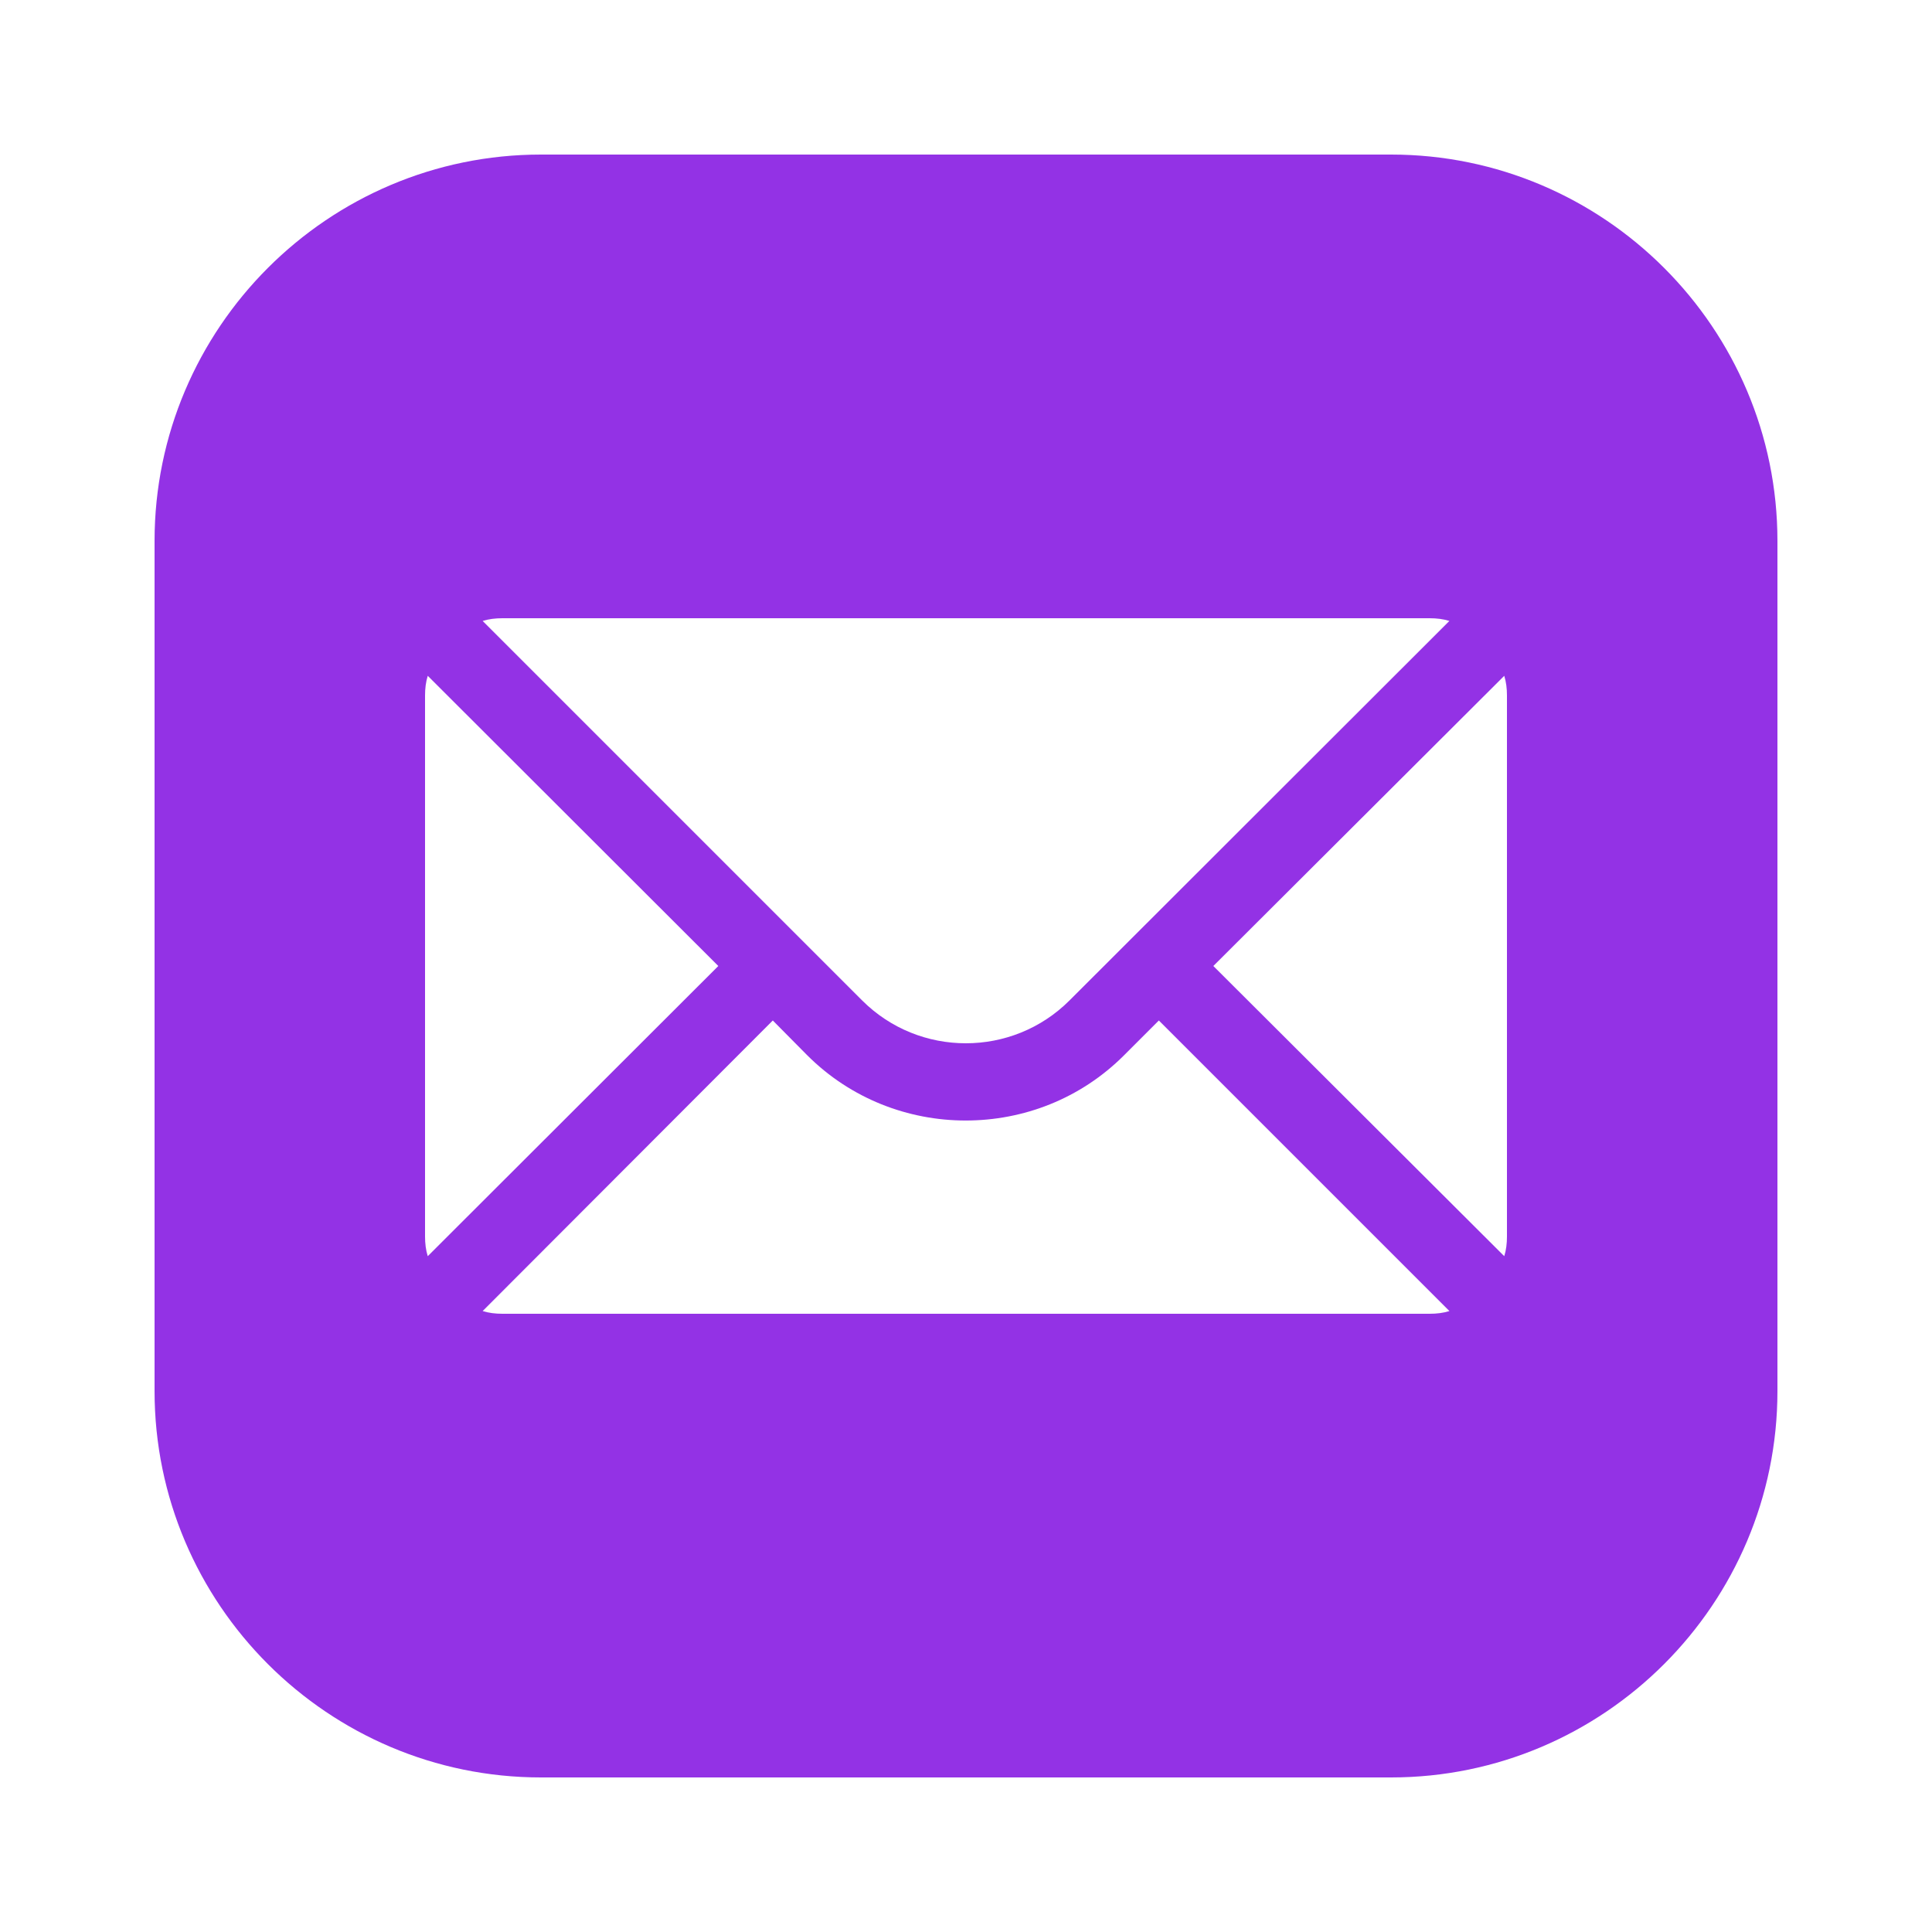
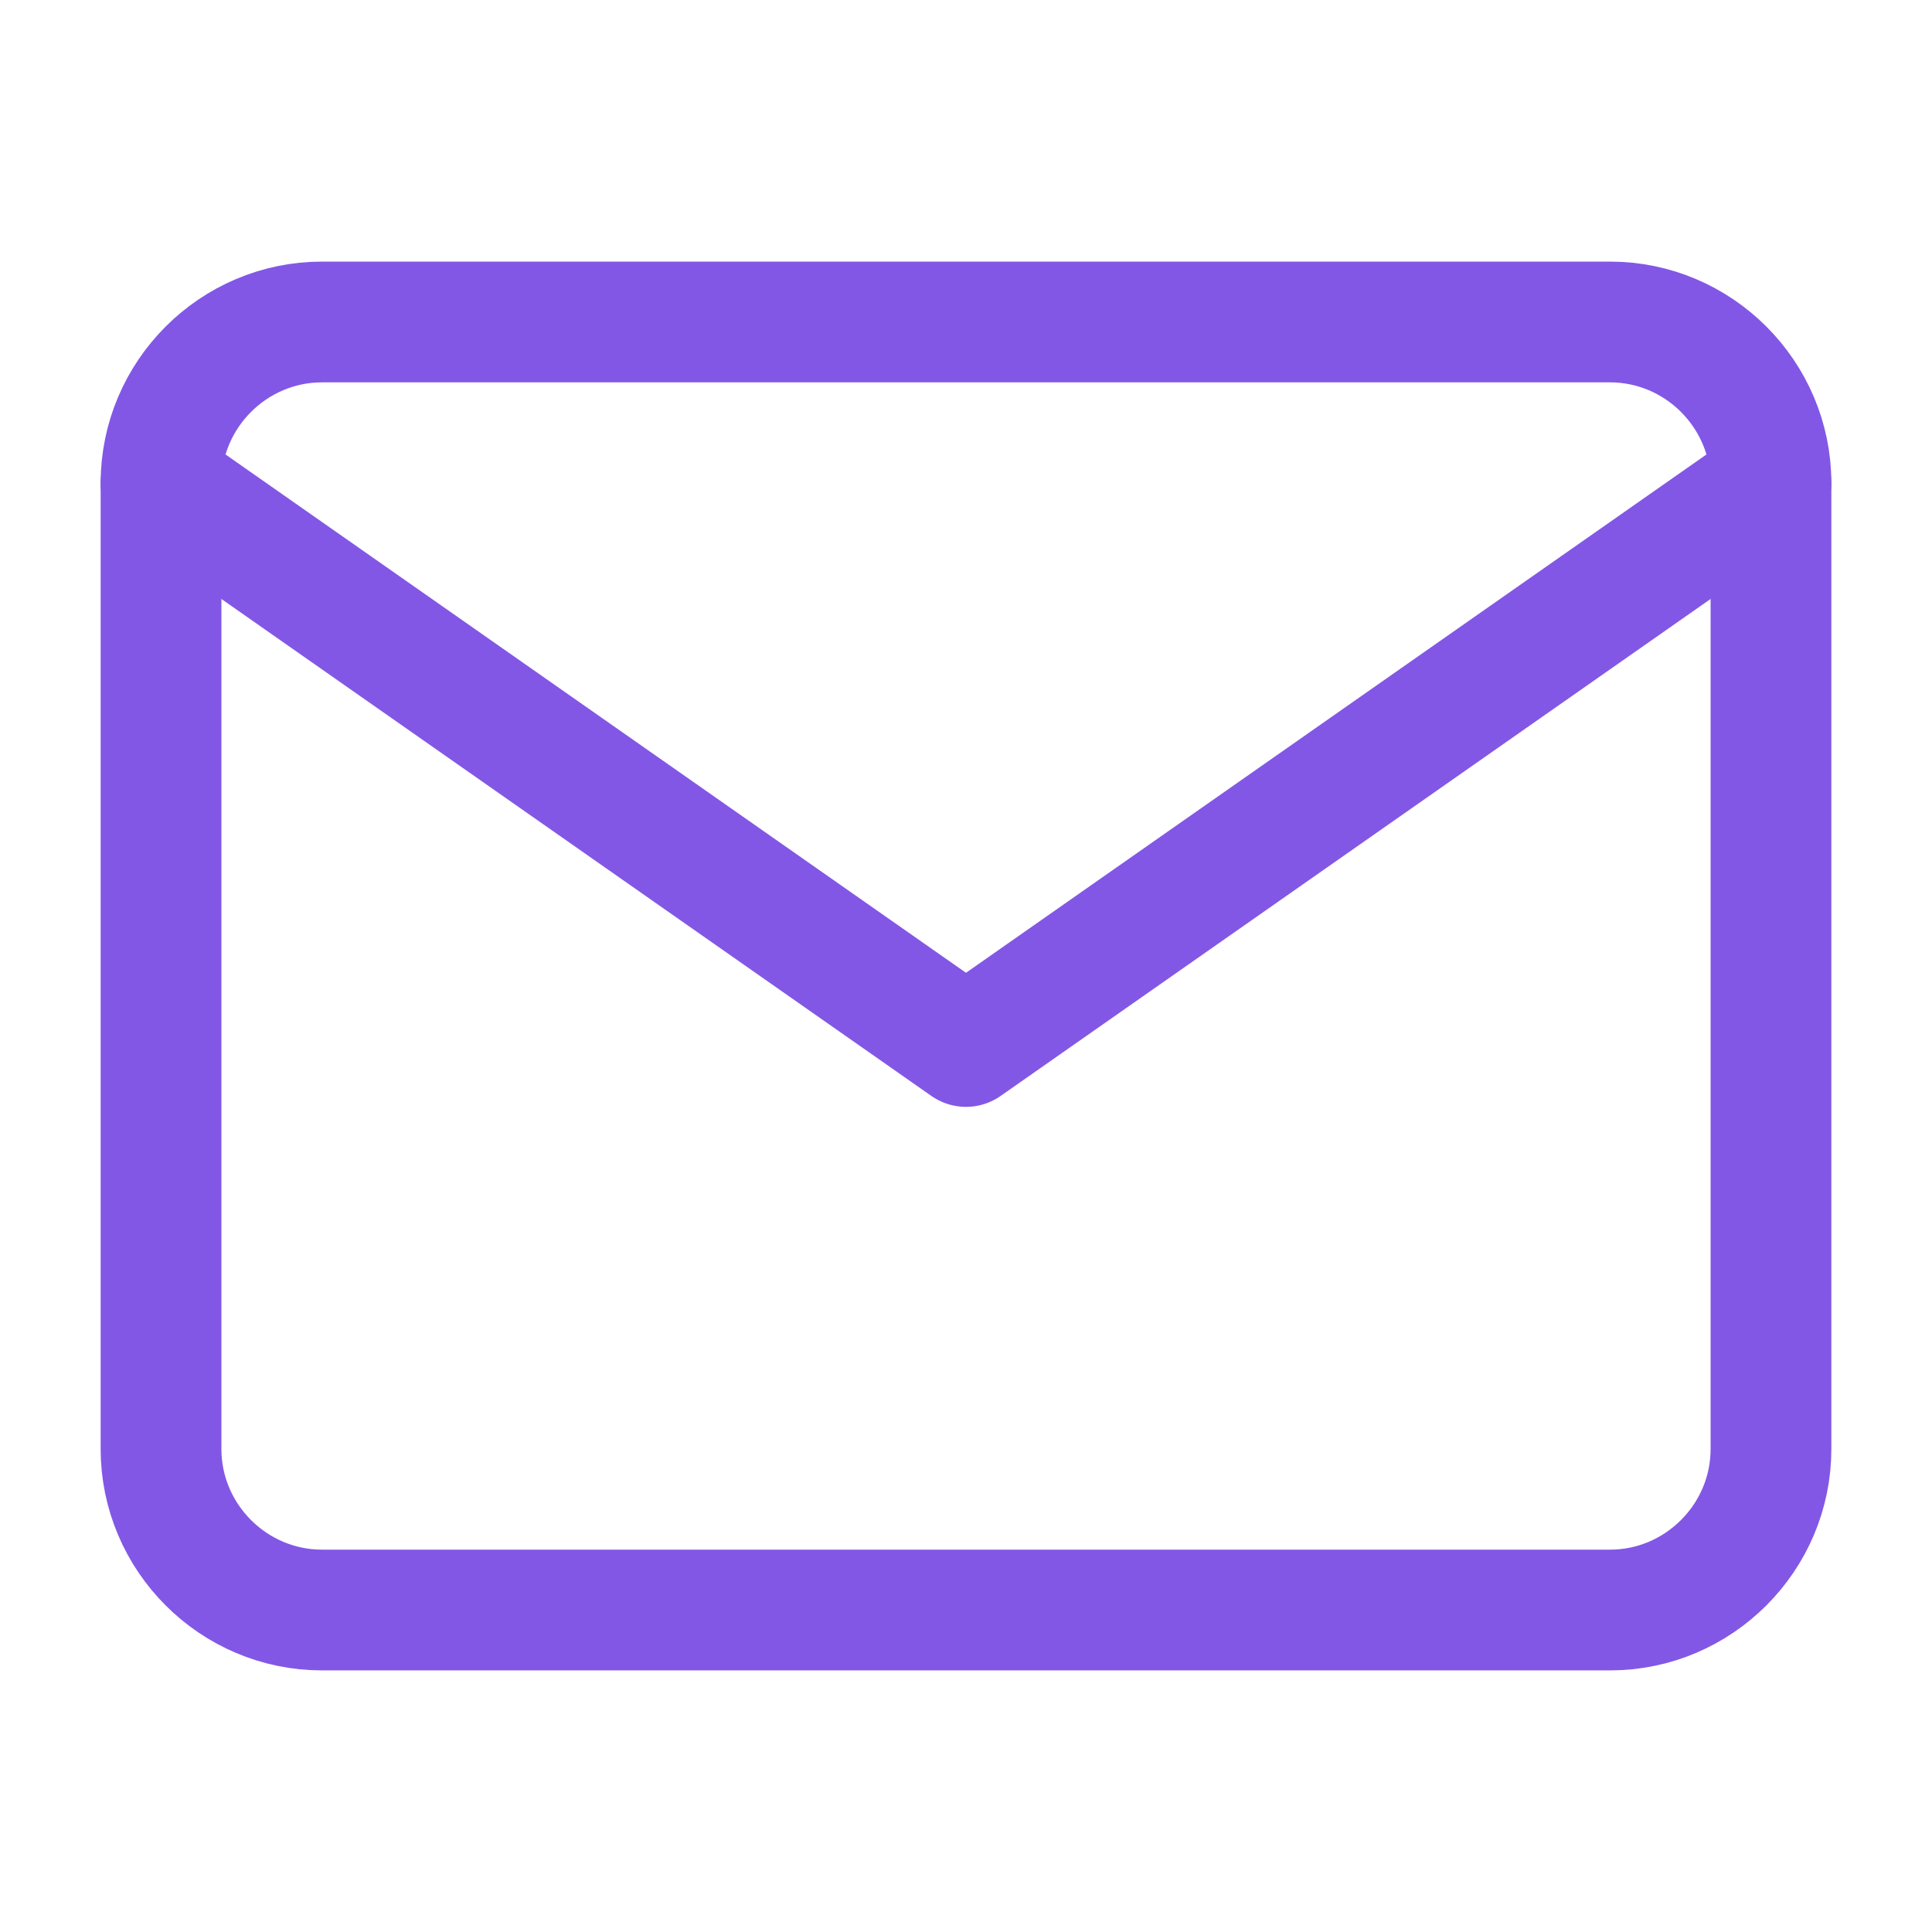
- <svg xmlns="http://www.w3.org/2000/svg" viewBox="0,0,256,256" width="500px" height="500px" fill-rule="nonzero">
-   <g fill="#9332e5" fill-rule="nonzero" stroke="none" stroke-width="1" stroke-linecap="butt" stroke-linejoin="miter" stroke-miterlimit="10" stroke-dasharray="" stroke-dashoffset="0" font-family="none" font-weight="none" font-size="none" text-anchor="none" style="mix-blend-mode: normal">
-     <g transform="scale(5.12,5.12)">
-       <path d="M14,4c-5.511,0 -10,4.489 -10,10v22c0,5.511 4.489,10 10,10h22c5.511,0 10,-4.489 10,-10v-22c0,-5.511 -4.489,-10 -10,-10zM13,16h24c0.18,0 0.35,0.02 0.51,0.07l-9.83,9.82c-1.48,1.48 -3.889,1.48 -5.369,0l-9.82,-9.82c0.16,-0.05 0.33,-0.07 0.51,-0.07zM11.07,17.49l7.52,7.51l-7.52,7.51c-0.05,-0.16 -0.07,-0.33 -0.07,-0.51v-14c0,-0.18 0.02,-0.35 0.07,-0.51zM38.93,17.49c0.05,0.16 0.07,0.33 0.07,0.51v14c0,0.18 -0.02,0.35 -0.07,0.51l-7.529,-7.51zM20,26.41l0.891,0.9c1.13,1.13 2.62,1.689 4.1,1.689c1.49,0 2.97,-0.559 4.1,-1.689l0.9,-0.9l7.52,7.52c-0.16,0.05 -0.33,0.07 -0.51,0.07h-24c-0.18,0 -0.35,-0.02 -0.51,-0.07z" />
-     </g>
-   </g>
+ <svg xmlns="http://www.w3.org/2000/svg" width="32" height="32" viewBox="0 0 32 32" fill="none">
+   <path d="M5.333 5.333H26.667C28.133 5.333 29.333 6.533 29.333 8V24C29.333 25.467 28.133 26.667 26.667 26.667H5.333C3.867 26.667 2.667 25.467 2.667 24V8C2.667 6.533 3.867 5.333 5.333 5.333Z" stroke="#8257E6" stroke-width="2" stroke-linecap="round" stroke-linejoin="round" />
+   <path d="M29.333 8L16 17.333L2.667 8" stroke="#8257E6" stroke-width="2" stroke-linecap="round" stroke-linejoin="round" />
</svg>
